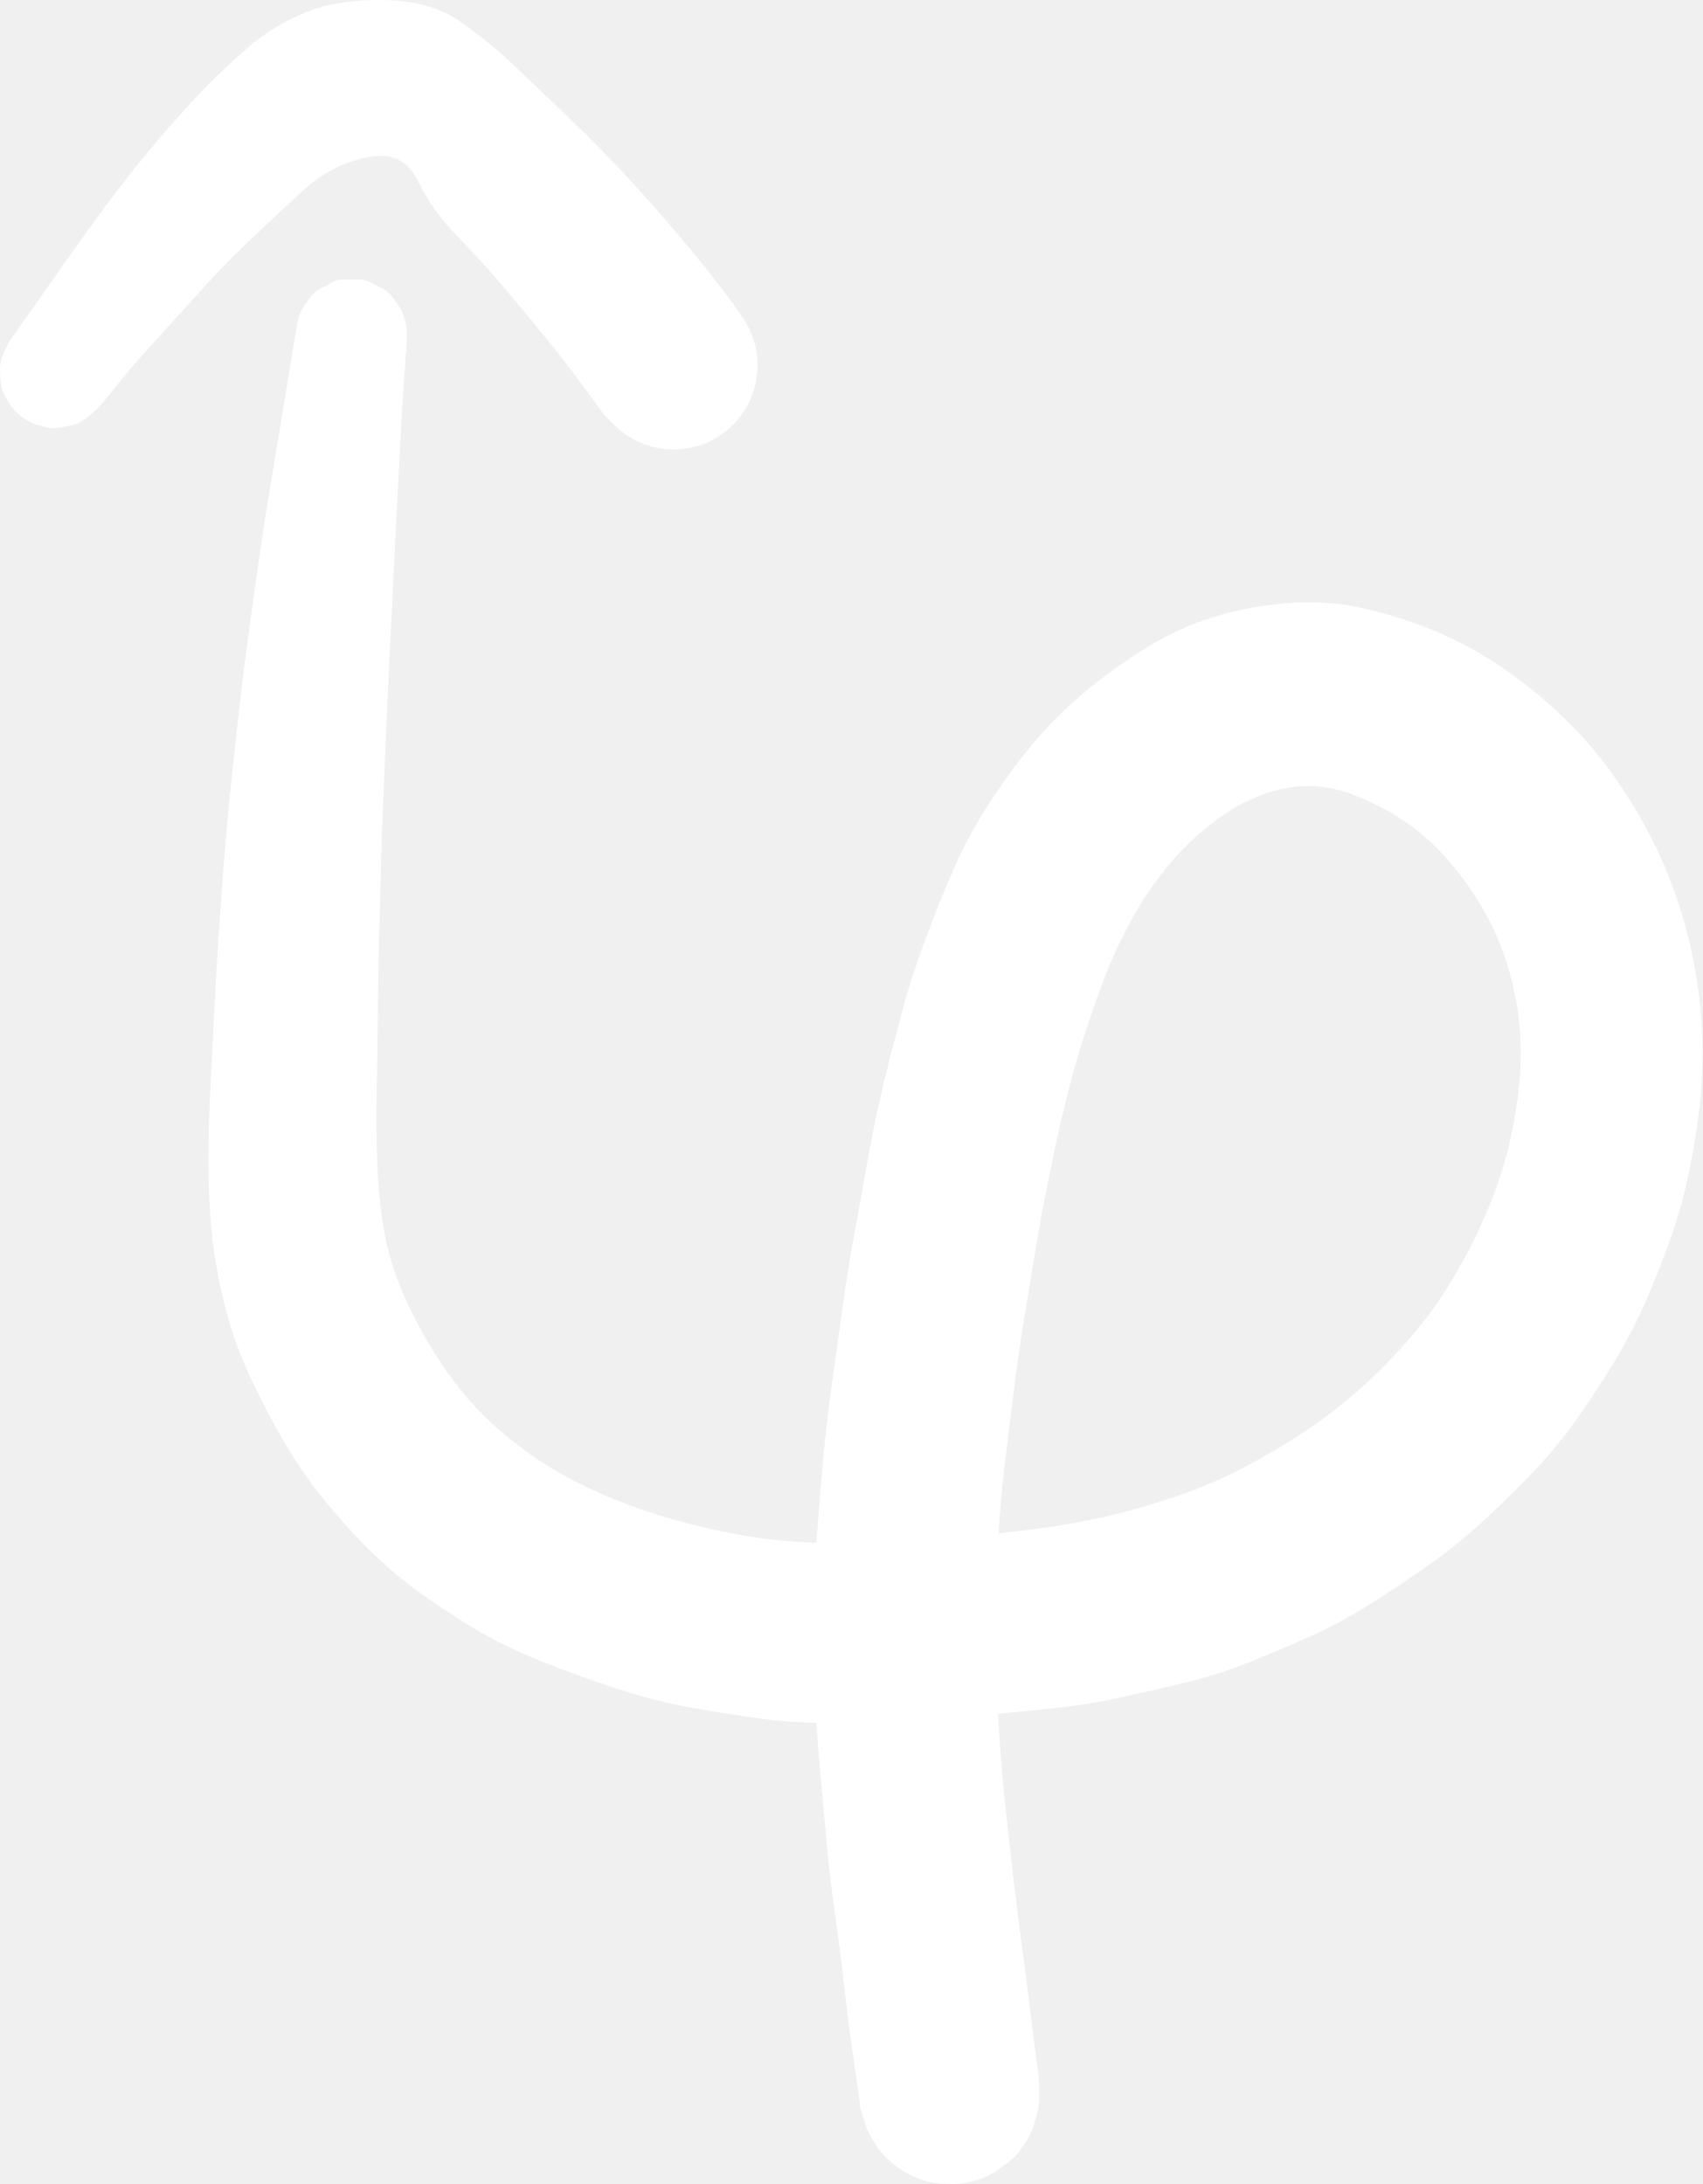
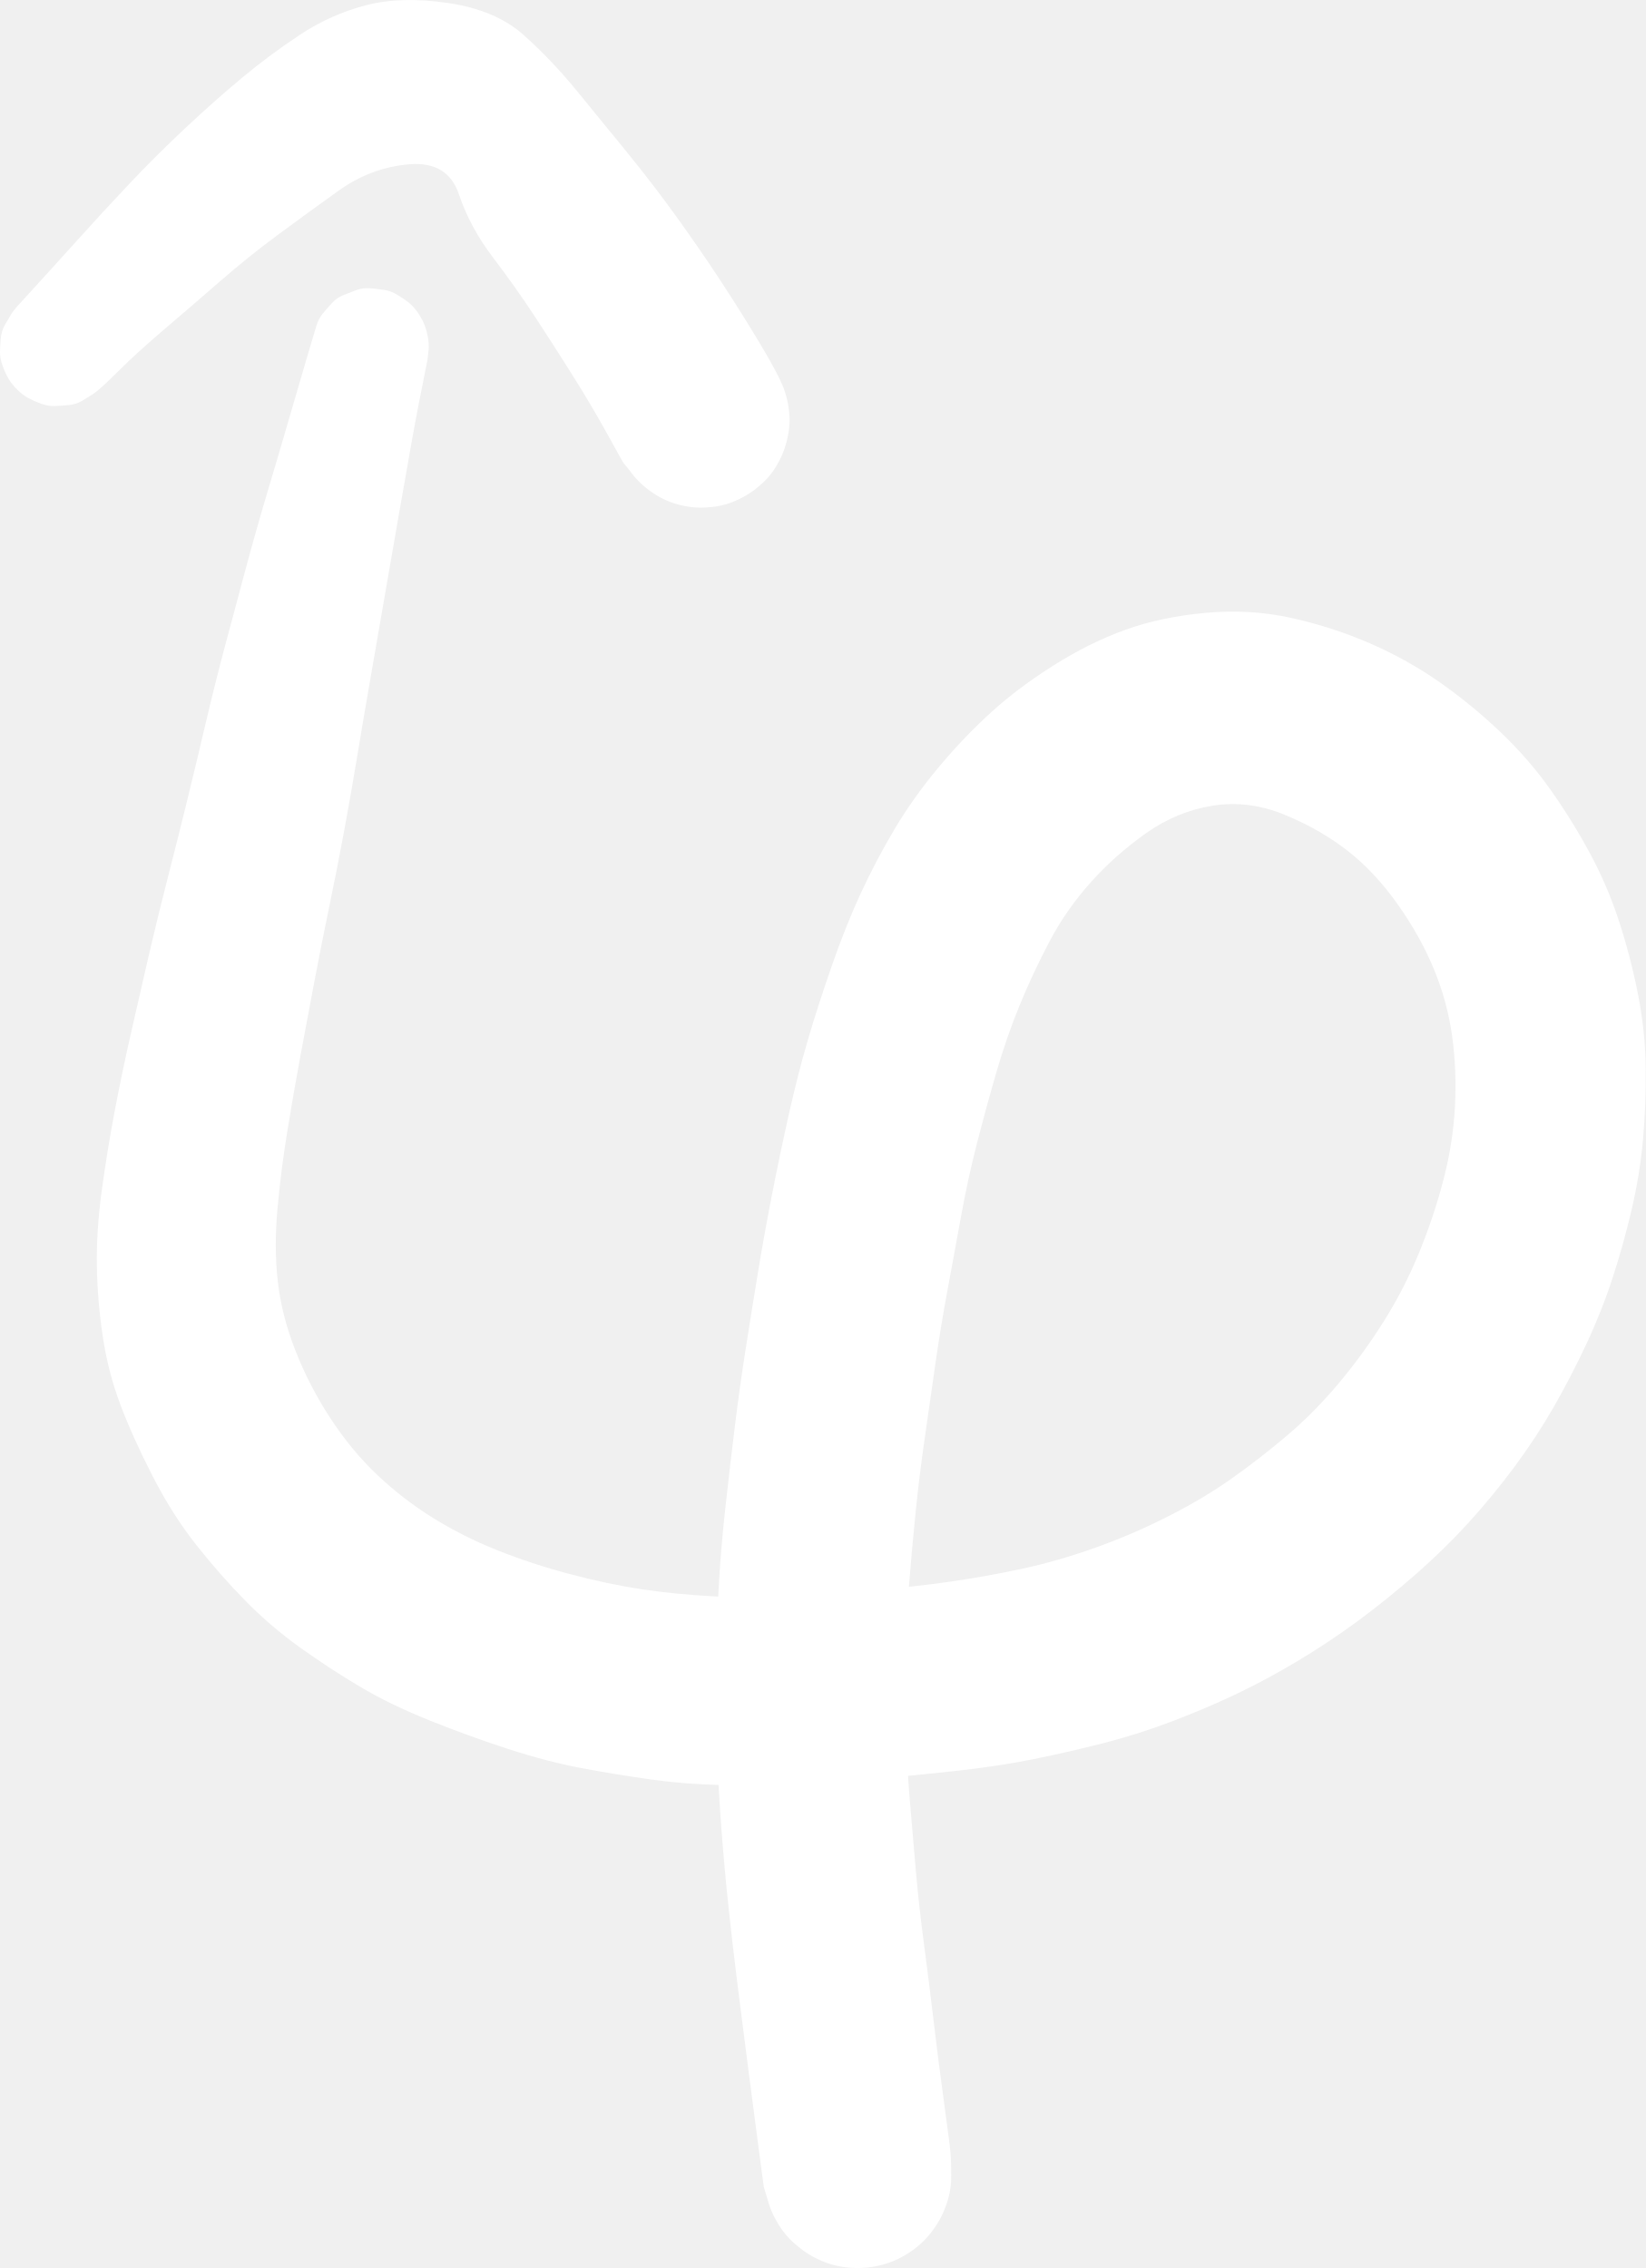
- <svg xmlns="http://www.w3.org/2000/svg" width="273.53" height="350.98" viewBox="0 0 273.53 350.98">
-   <path fill="#ffffff" d="M1.77,54.45 Q6.43,47.9 9.75,43.15 T16.6,33.61 24.1,24.04 31.86,15.25 39.9,7.59 49.35,1.89 61.9,0.01 73.97,3.48 83.09,10.98 91.93,19.44 100.57,28.24 108.59,37.28 115.8,46.17 120.22,52.56 121.56,56.72 121.5,61.08 120.06,65.2 117.37,68.64 113.72,71.04 109.5,72.16 105.14,71.86 101.11,70.19 97.82,67.32 95.62,63.55 94.74,59.27 95.27,54.94 97.15,51 100.2,47.87 104.08,45.88 108.4,45.23 112.7,46 116.53,48.09 119.49,51.3 121.27,55.29 121.68,59.63 120.69,63.89 118.38,67.6 115.02,70.38 110.94,71.94 106.58,72.12 102.39,70.89 98.81,68.39 97.22,66.85 94.24,62.8 87.85,54.49 80.91,46.12 73.42,37.9 67.06,28.92 58.96,25.29 48.66,30.65 40.13,38.62 32.35,46.61 24.78,54.95 18.51,62.25 15.19,66.11 13.52,67.45 11.57,68.34 9.47,68.75 7.34,68.64 5.29,68.02 3.45,66.93 1.92,65.43 0.8,63.61 0.14,61.57 0,59.44 0.36,57.33 1.22,55.37 ZM65.37,54.75 Q64.76,62.61 64.47,68.13 T63.86,79.84 63.25,92.18 62.65,104.29 62.1,116.22 61.6,128.05 61.19,139.86 60.89,151.71 60.7,163.48 60.52,175.28 60.63,187.32 61.88,198.67 65.45,209.41 71.37,219.82 78.82,228.54 87.46,235.23 97.35,240.38 108.42,244.25 119.36,246.75 130.62,247.92 143.07,247.83 155.29,246.93 166.63,245.68 177.63,243.72 188.99,240.47 200.22,235.64 209.94,229.85 218.42,223.27 226.42,215.18 233.36,205.62 238.78,195.02 242.49,183.86 244.22,172.72 243.78,161.91 240.98,151.64 235.43,141.71 227.76,133.51 218.07,127.97 207.07,126.58 196.82,130.81 188.32,138.37 182.02,147.41 177.45,157.17 173.86,167.51 170.89,178.38 168.46,189.53 166.37,200.91 164.51,212.22 162.87,223.66 161.44,235.35 160.42,246.76 159.96,257.57 160.02,268.18 160.56,278.92 161.5,289.92 162.75,301.21 164.24,313.11 165.83,325.53 166.82,333.26 166.93,337.1 166.04,341.66 163.73,345.69 160.26,348.77 155.98,350.58 151.35,350.93 146.85,349.79 142.95,347.27 140.06,343.63 138.49,339.26 138.39,334.62 139.77,330.19 142.5,326.44 146.29,323.75 150.73,322.41 155.38,322.56 159.72,324.19 163.33,327.12 165.81,331.04 166.9,335.55 166.5,340.18 164.64,344.43 161.52,347.87 157.47,350.13 152.9,350.98 148.3,350.33 144.16,348.24 140.89,344.94 138.85,340.77 138.18,338.52 137.33,332.14 135.66,319.35 134.09,307.02 132.72,295.13 131.65,283.2 130.97,271.25 130.82,259.29 131.23,247.15 132.25,234.64 133.7,222.16 135.38,210.09 137.27,198.31 139.44,186.27 142.03,173.92 144.93,162.58 148.59,151.23 153.05,140.05 158.19,130.27 164.83,120.9 172.89,112.41 182.65,105.05 193.67,99.59 206.01,96.99 219.19,97.79 231.26,101.71 241.9,107.66 251.14,115.23 258.74,123.94 264.77,133.59 269.34,144.16 272.29,155.46 273.49,166.85 273.07,177.81 271.33,188.56 268.39,199.09 264.35,209.26 259.36,218.88 253.4,227.97 246.36,236.55 238.26,244.48 229.46,251.59 220.26,257.73 210.8,262.84 200.88,267.07 190.32,270.43 179.64,272.88 167.83,274.68 155.29,275.93 143.12,276.72 131.58,276.86 120.84,276.01 110.27,274.28 98.89,271.31 86.82,266.91 76.25,261.74 67.19,255.76 58.81,248.55 51.21,239.94 44.35,229.44 39.08,218.74 35.81,208.58 34.01,197.96 33.5,186.51 33.82,174.48 34.42,162.59 35.11,150.59 35.99,138.41 37.09,126.32 38.39,114.29 39.88,102.23 41.59,90.02 43.51,77.67 45.45,66 46.98,56.61 47.82,51.66 48.57,49.65 49.77,47.88 51.37,46.45 53.26,45.44 55.34,44.91 57.48,44.9 59.57,45.4 61.47,46.38 63.08,47.79 64.31,49.55 65.09,51.55 65.36,53.67 Z" />
+ <svg xmlns="http://www.w3.org/2000/svg" width="252.5" height="348.03" viewBox="0 0 252.5 348.03">
+   <path fill="#ffffff" d="M2.49,47.18 Q7.91,41.25 11.79,36.94 T19.75,28.3 28.36,19.72 37.13,11.94 46.04,5.32 56.12,0.81 68.8,0.47 80.36,5.39 88.5,13.94 96.24,23.42 103.75,33.21 110.6,43.16 116.68,52.86 120.29,59.74 121.11,64.03 120.52,68.35 118.59,72.27 115.5,75.35 111.58,77.29 107.26,77.89 102.97,77.06 99.17,74.91 96.25,71.66 94.53,67.65 94.18,63.29 95.23,59.06 97.58,55.38 100.99,52.65 105.08,51.14 109.45,51.02 113.62,52.31 117.17,54.85 119.71,58.4 120.99,62.58 120.87,66.94 119.37,71.04 116.63,74.44 112.95,76.79 108.71,77.84 104.36,77.49 100.35,75.76 97.11,72.84 95.71,71.12 93.25,66.74 87.92,57.71 82.05,48.56 75.62,39.49 70.4,29.8 62.81,25.21 51.93,29.27 42.49,36.14 33.8,43.13 25.27,50.48 18.15,56.96 14.39,60.39 12.57,61.52 10.52,62.16 8.39,62.31 6.29,61.94 4.33,61.08 2.63,59.77 1.3,58.1 0.41,56.15 0,54.05 0.12,51.92 0.74,49.87 1.83,48.03 ZM65.58,55.23 Q64.01,62.96 63.05,68.4 T61.02,79.95 58.91,92.12 56.84,104.07 54.84,115.84 52.8,127.5 50.53,139.05 48.23,150.61 46.08,162.08 44.08,173.59 42.58,185.37 42.61,196.56 45.32,207.24 50.68,217.62 57.84,226.29 66.37,232.89 76.25,237.87 87.37,241.53 98.34,243.86 109.62,244.97 122.07,244.88 134.29,243.98 145.63,242.73 156.63,240.77 167.99,237.52 179.22,232.69 188.94,226.9 197.42,220.32 205.42,212.23 212.36,202.67 217.78,192.07 221.49,180.91 223.22,169.77 222.78,158.96 219.98,148.69 214.43,138.76 206.76,130.56 197.07,125.02 186.07,123.63 175.82,127.86 167.32,135.42 161.02,144.46 156.45,154.22 152.86,164.56 149.89,175.43 147.46,186.58 145.37,197.96 143.51,209.27 141.87,220.71 140.44,232.4 139.42,243.81 138.96,254.62 139.02,265.23 139.56,275.97 140.5,286.97 141.75,298.26 143.24,310.16 144.83,322.58 145.82,330.31 145.93,334.15 145.04,338.71 142.73,342.74 139.26,345.82 134.98,347.63 130.35,347.98 125.85,346.84 121.95,344.32 119.06,340.68 117.49,336.31 117.39,331.67 118.77,327.24 121.5,323.49 125.29,320.8 129.73,319.46 134.38,319.61 138.72,321.24 142.33,324.17 144.81,328.09 145.9,332.6 145.5,337.23 143.64,341.48 140.52,344.92 136.47,347.18 131.9,348.03 127.3,347.38 123.16,345.29 119.89,341.99 117.85,337.82 117.18,335.57 116.33,329.19 114.66,316.4 113.09,304.07 111.72,292.18 110.65,280.25 109.97,268.3 109.82,256.34 110.23,244.2 111.25,231.69 112.7,219.21 114.38,207.14 116.27,195.36 118.44,183.32 121.03,170.97 123.93,159.63 127.59,148.28 132.05,137.1 137.19,127.32 143.83,117.95 151.89,109.46 161.65,102.1 172.67,96.64 185.01,94.04 198.19,94.84 210.26,98.76 220.9,104.71 230.14,112.28 237.74,120.99 243.77,130.64 248.34,141.21 251.29,152.51 252.49,163.9 252.07,174.86 250.33,185.61 247.39,196.14 243.35,206.31 238.36,215.93 232.4,225.02 225.36,233.6 217.26,241.53 208.46,248.64 199.26,254.78 189.8,259.89 179.88,264.12 169.32,267.48 158.64,269.93 146.83,271.73 134.29,272.98 122.12,273.77 110.58,273.91 99.84,273.06 89.27,271.33 77.89,268.36 65.82,263.97 55.22,258.82 46.11,252.87 37.68,245.67 30.08,237.03 23.36,226.41 18.45,215.5 15.77,205.11 14.86,194.26 15.62,182.64 17.59,170.53 20.07,158.64 22.8,146.72 25.74,134.69 28.72,122.82 31.54,111.04 34.49,99.25 37.68,87.34 41.09,75.31 44.43,63.97 47.1,54.83 48.53,50.02 49.52,48.12 50.93,46.51 52.69,45.28 54.69,44.51 56.82,44.24 58.95,44.49 60.96,45.24 62.73,46.45 64.15,48.04 65.16,49.94 65.69,52.02 65.7,54.16 Z" />
</svg>
